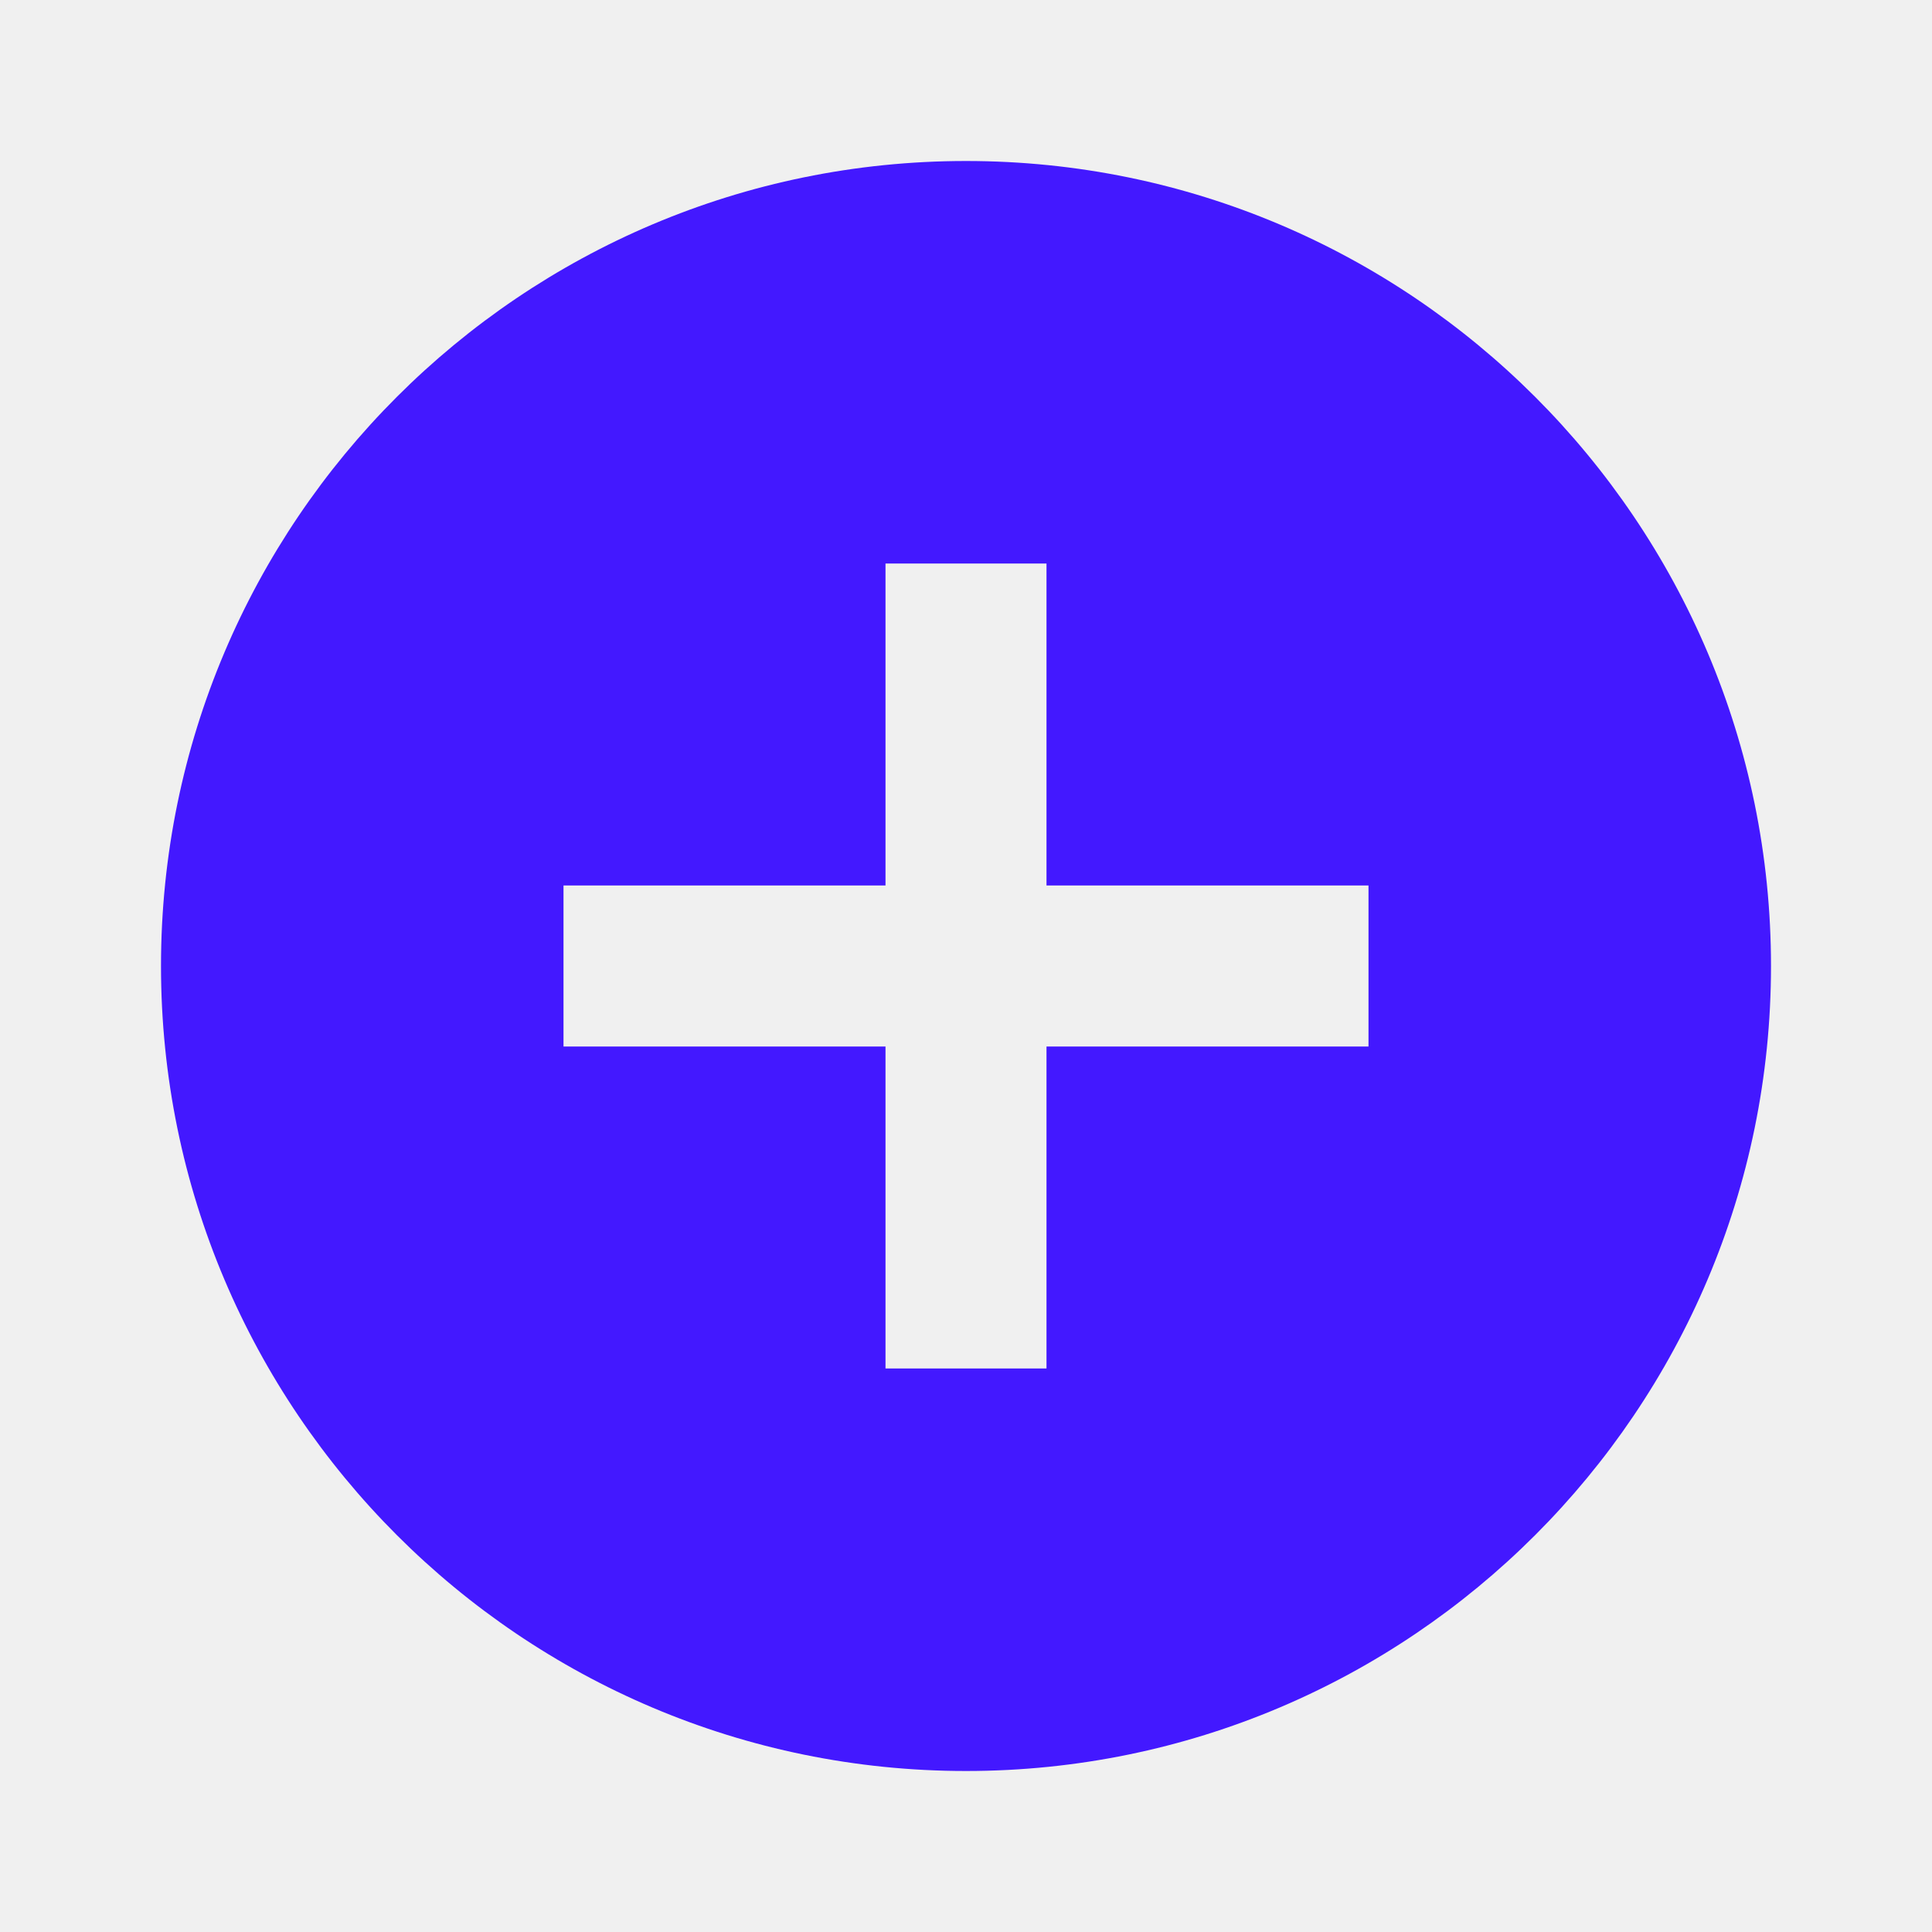
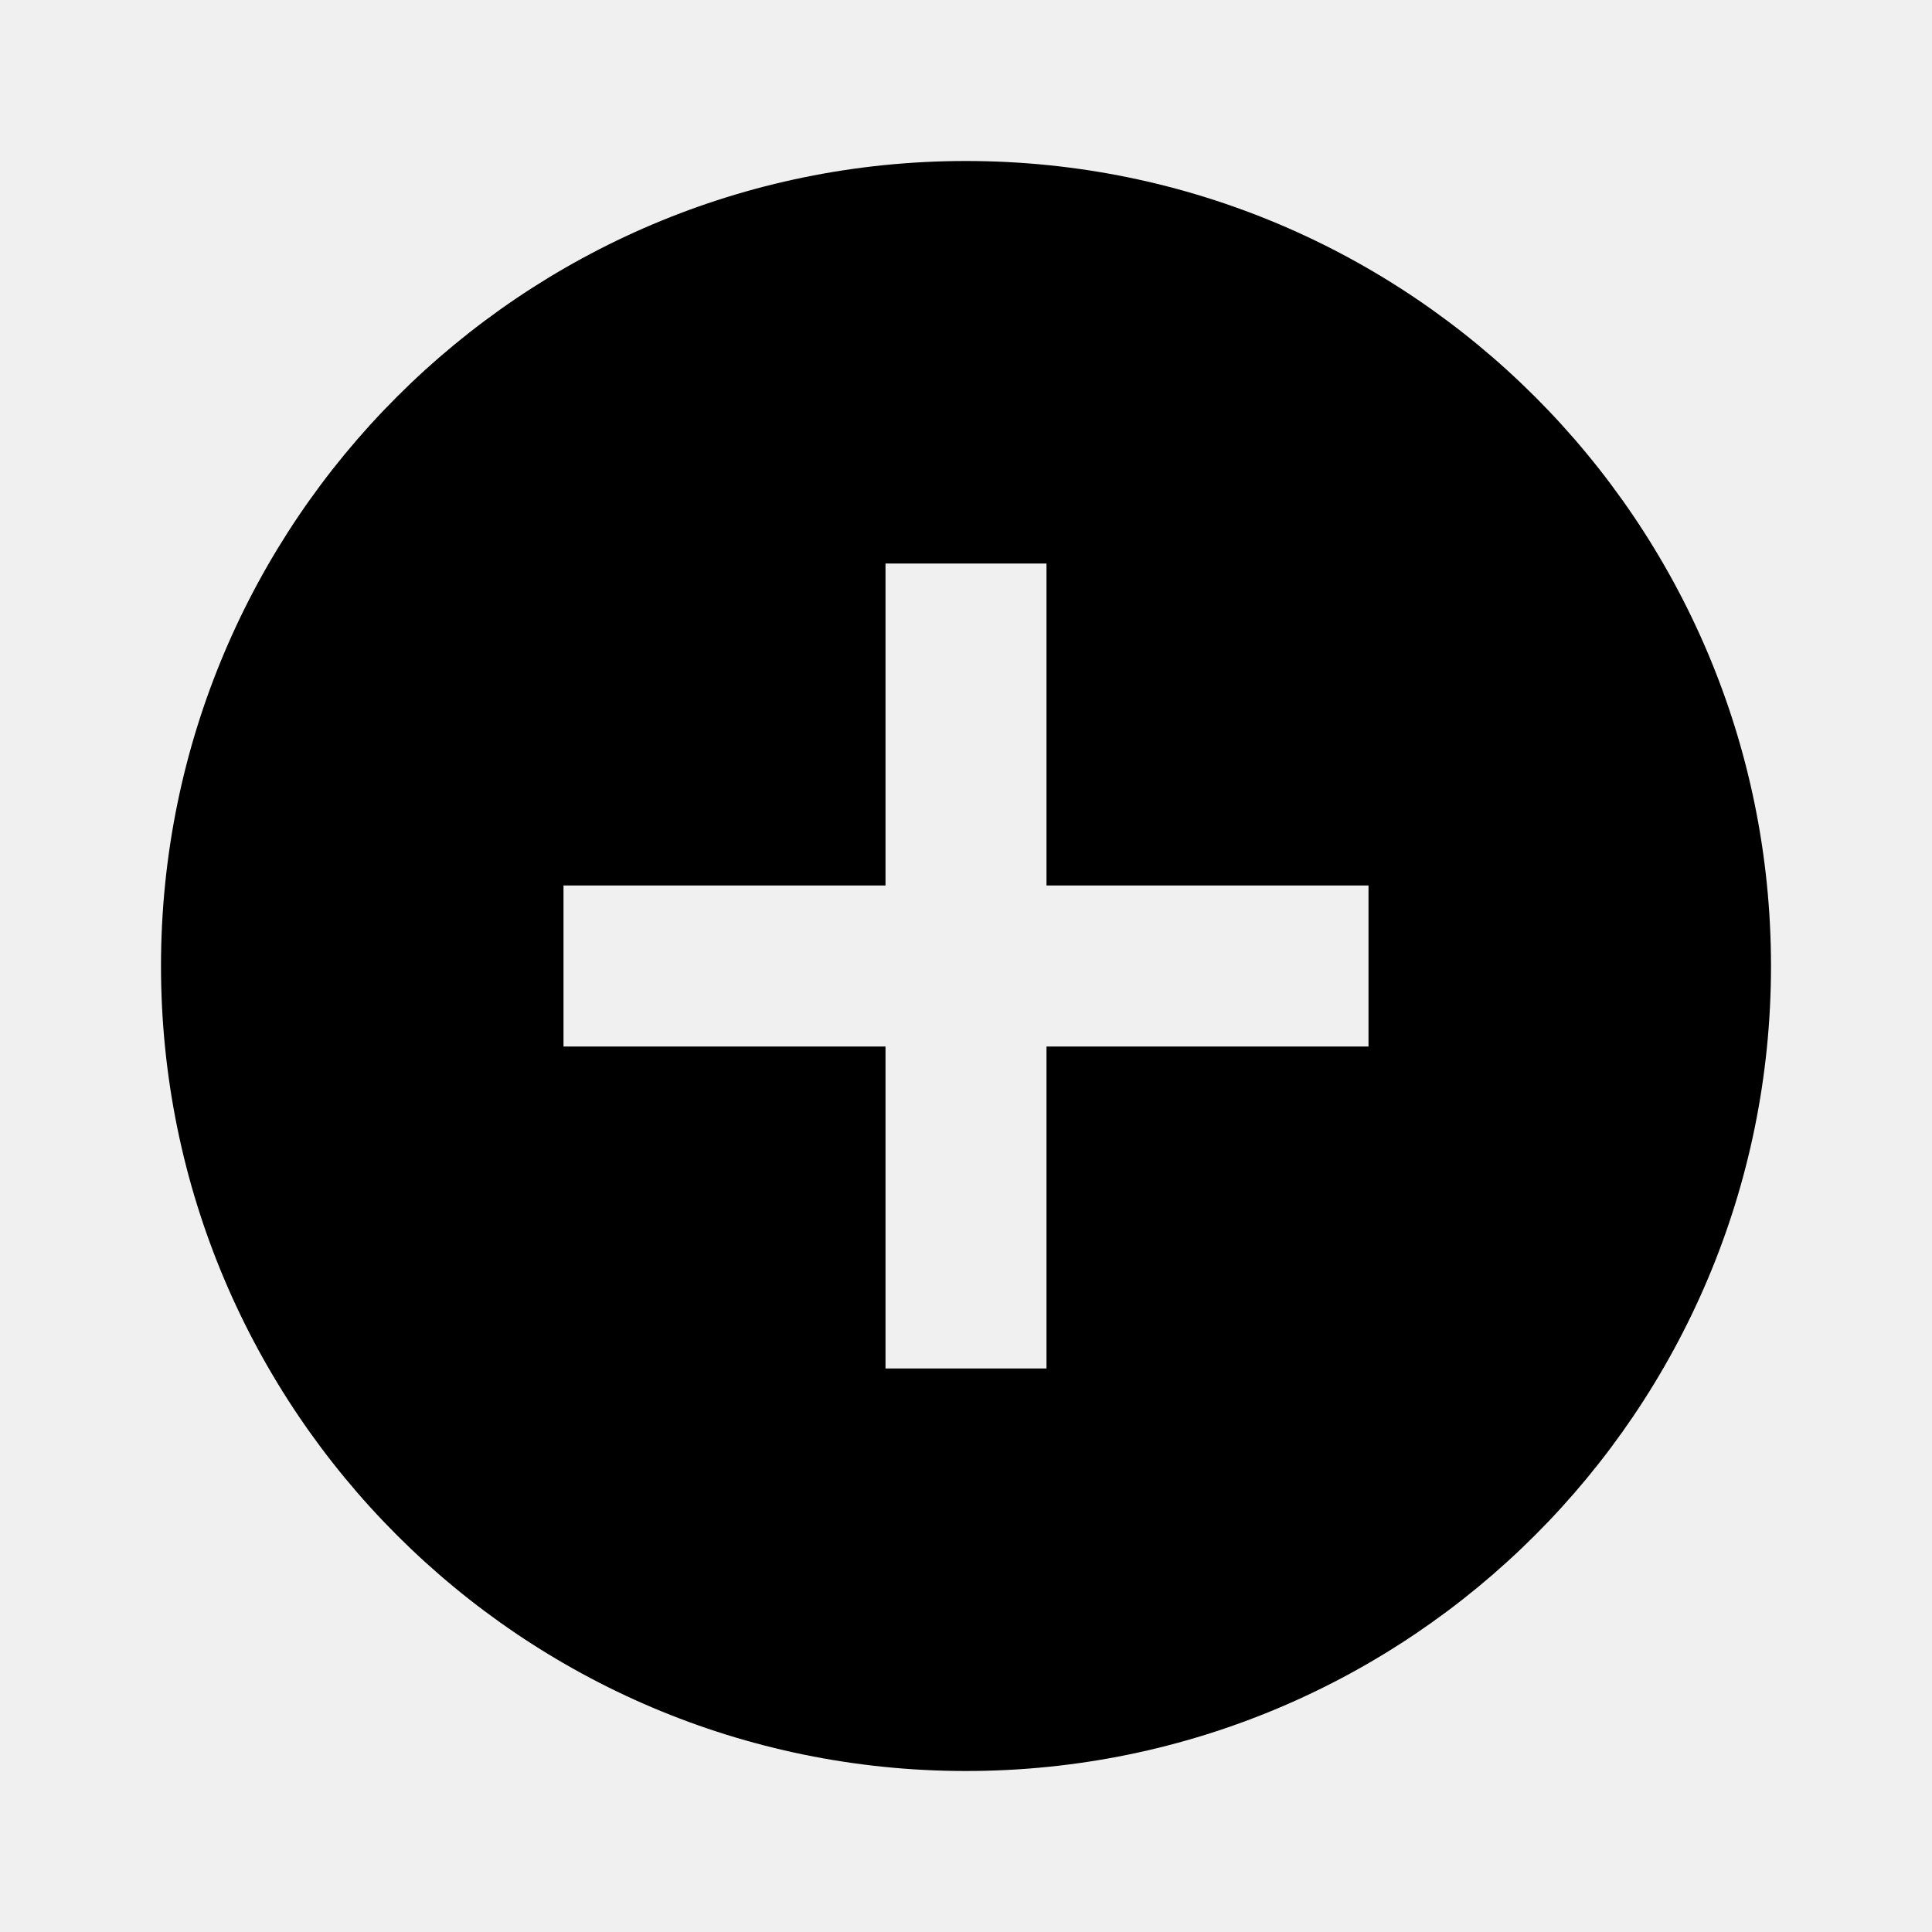
<svg xmlns="http://www.w3.org/2000/svg" width="24" height="24" viewBox="0 0 24 24" fill="none">
  <g id="add_circle" clip-path="url(#clip0_1_542)">
-     <path id="Vector" d="M12 2C6.48 2 2 6.48 2 12C2 17.52 6.48 22 12 22C17.52 22 22 17.52 22 12C22 6.48 17.52 2 12 2ZM17 13H13V17H11V13H7V11H11V7H13V11H17V13Z" fill="#4318FF" />
+     <path id="Vector" d="M12 2C6.48 2 2 6.48 2 12C2 17.52 6.48 22 12 22C17.52 22 22 17.52 22 12C22 6.48 17.52 2 12 2ZM17 13H13V17H11V13H7V11H11V7H13V11H17V13Z" fill="currentColor" />
  </g>
  <defs>
    <clipPath id="clip0_1_542">
      <rect width="24" height="24" fill="white" />
    </clipPath>
  </defs>
</svg>
